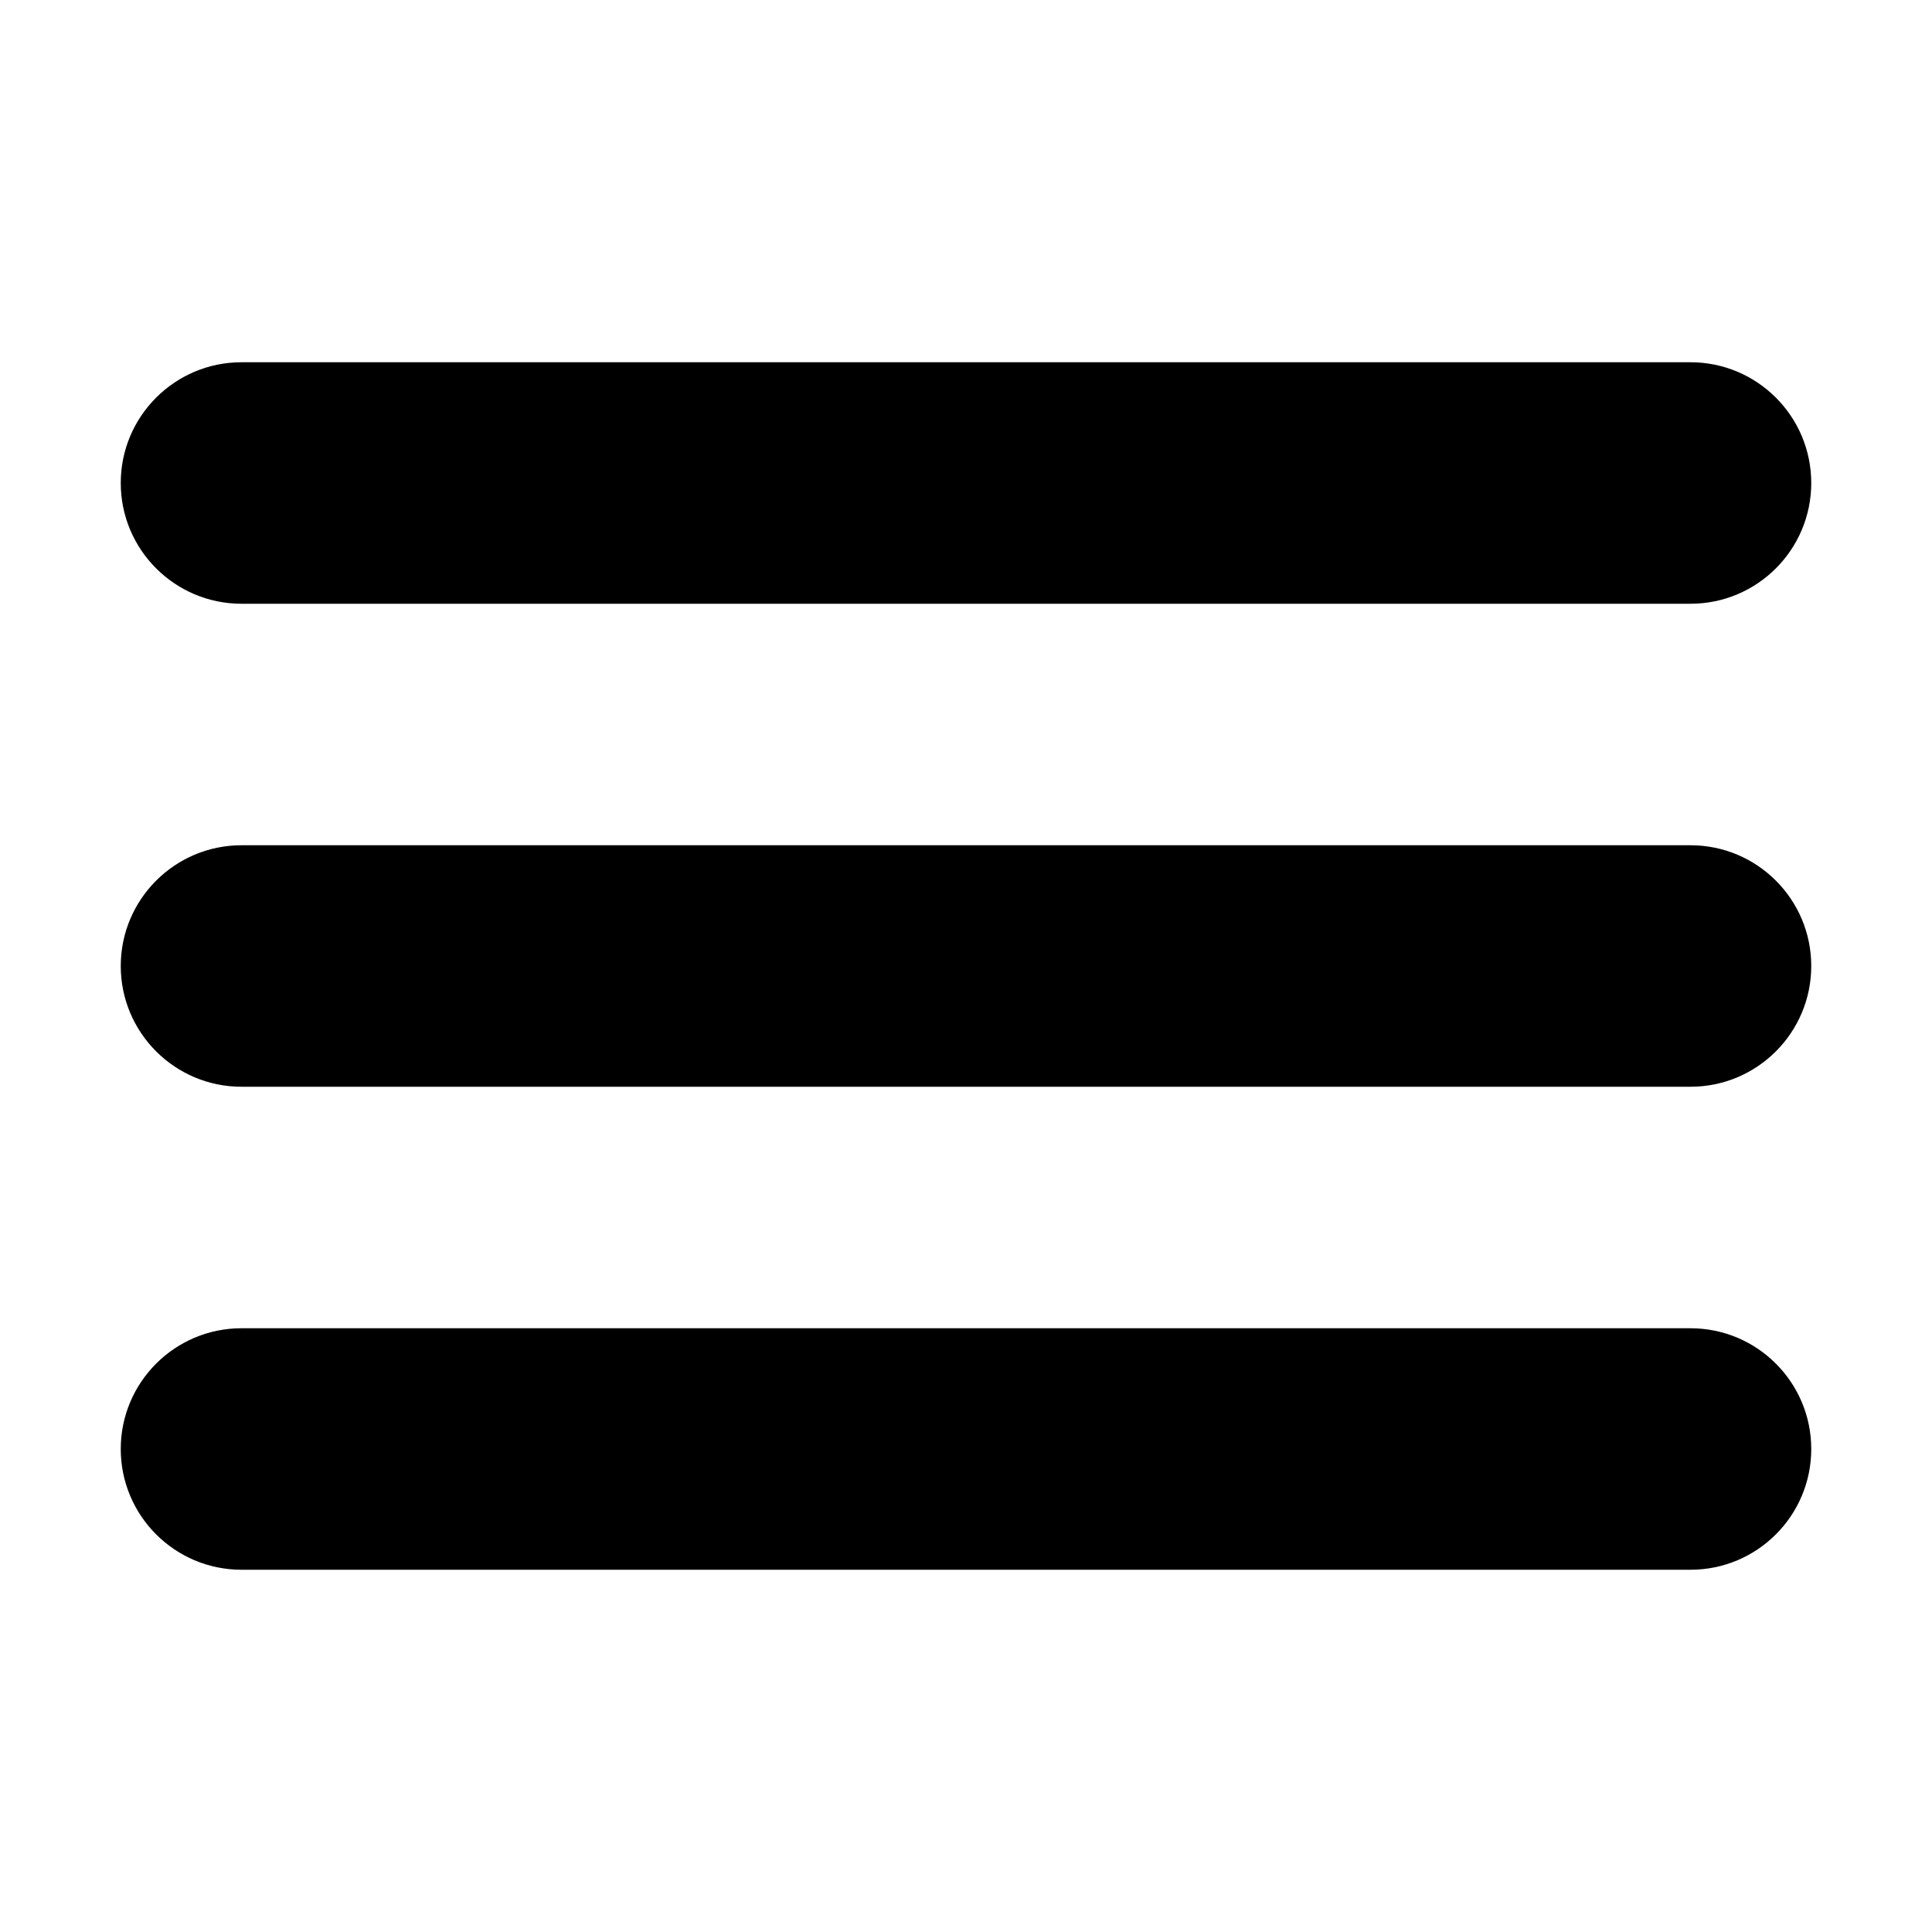
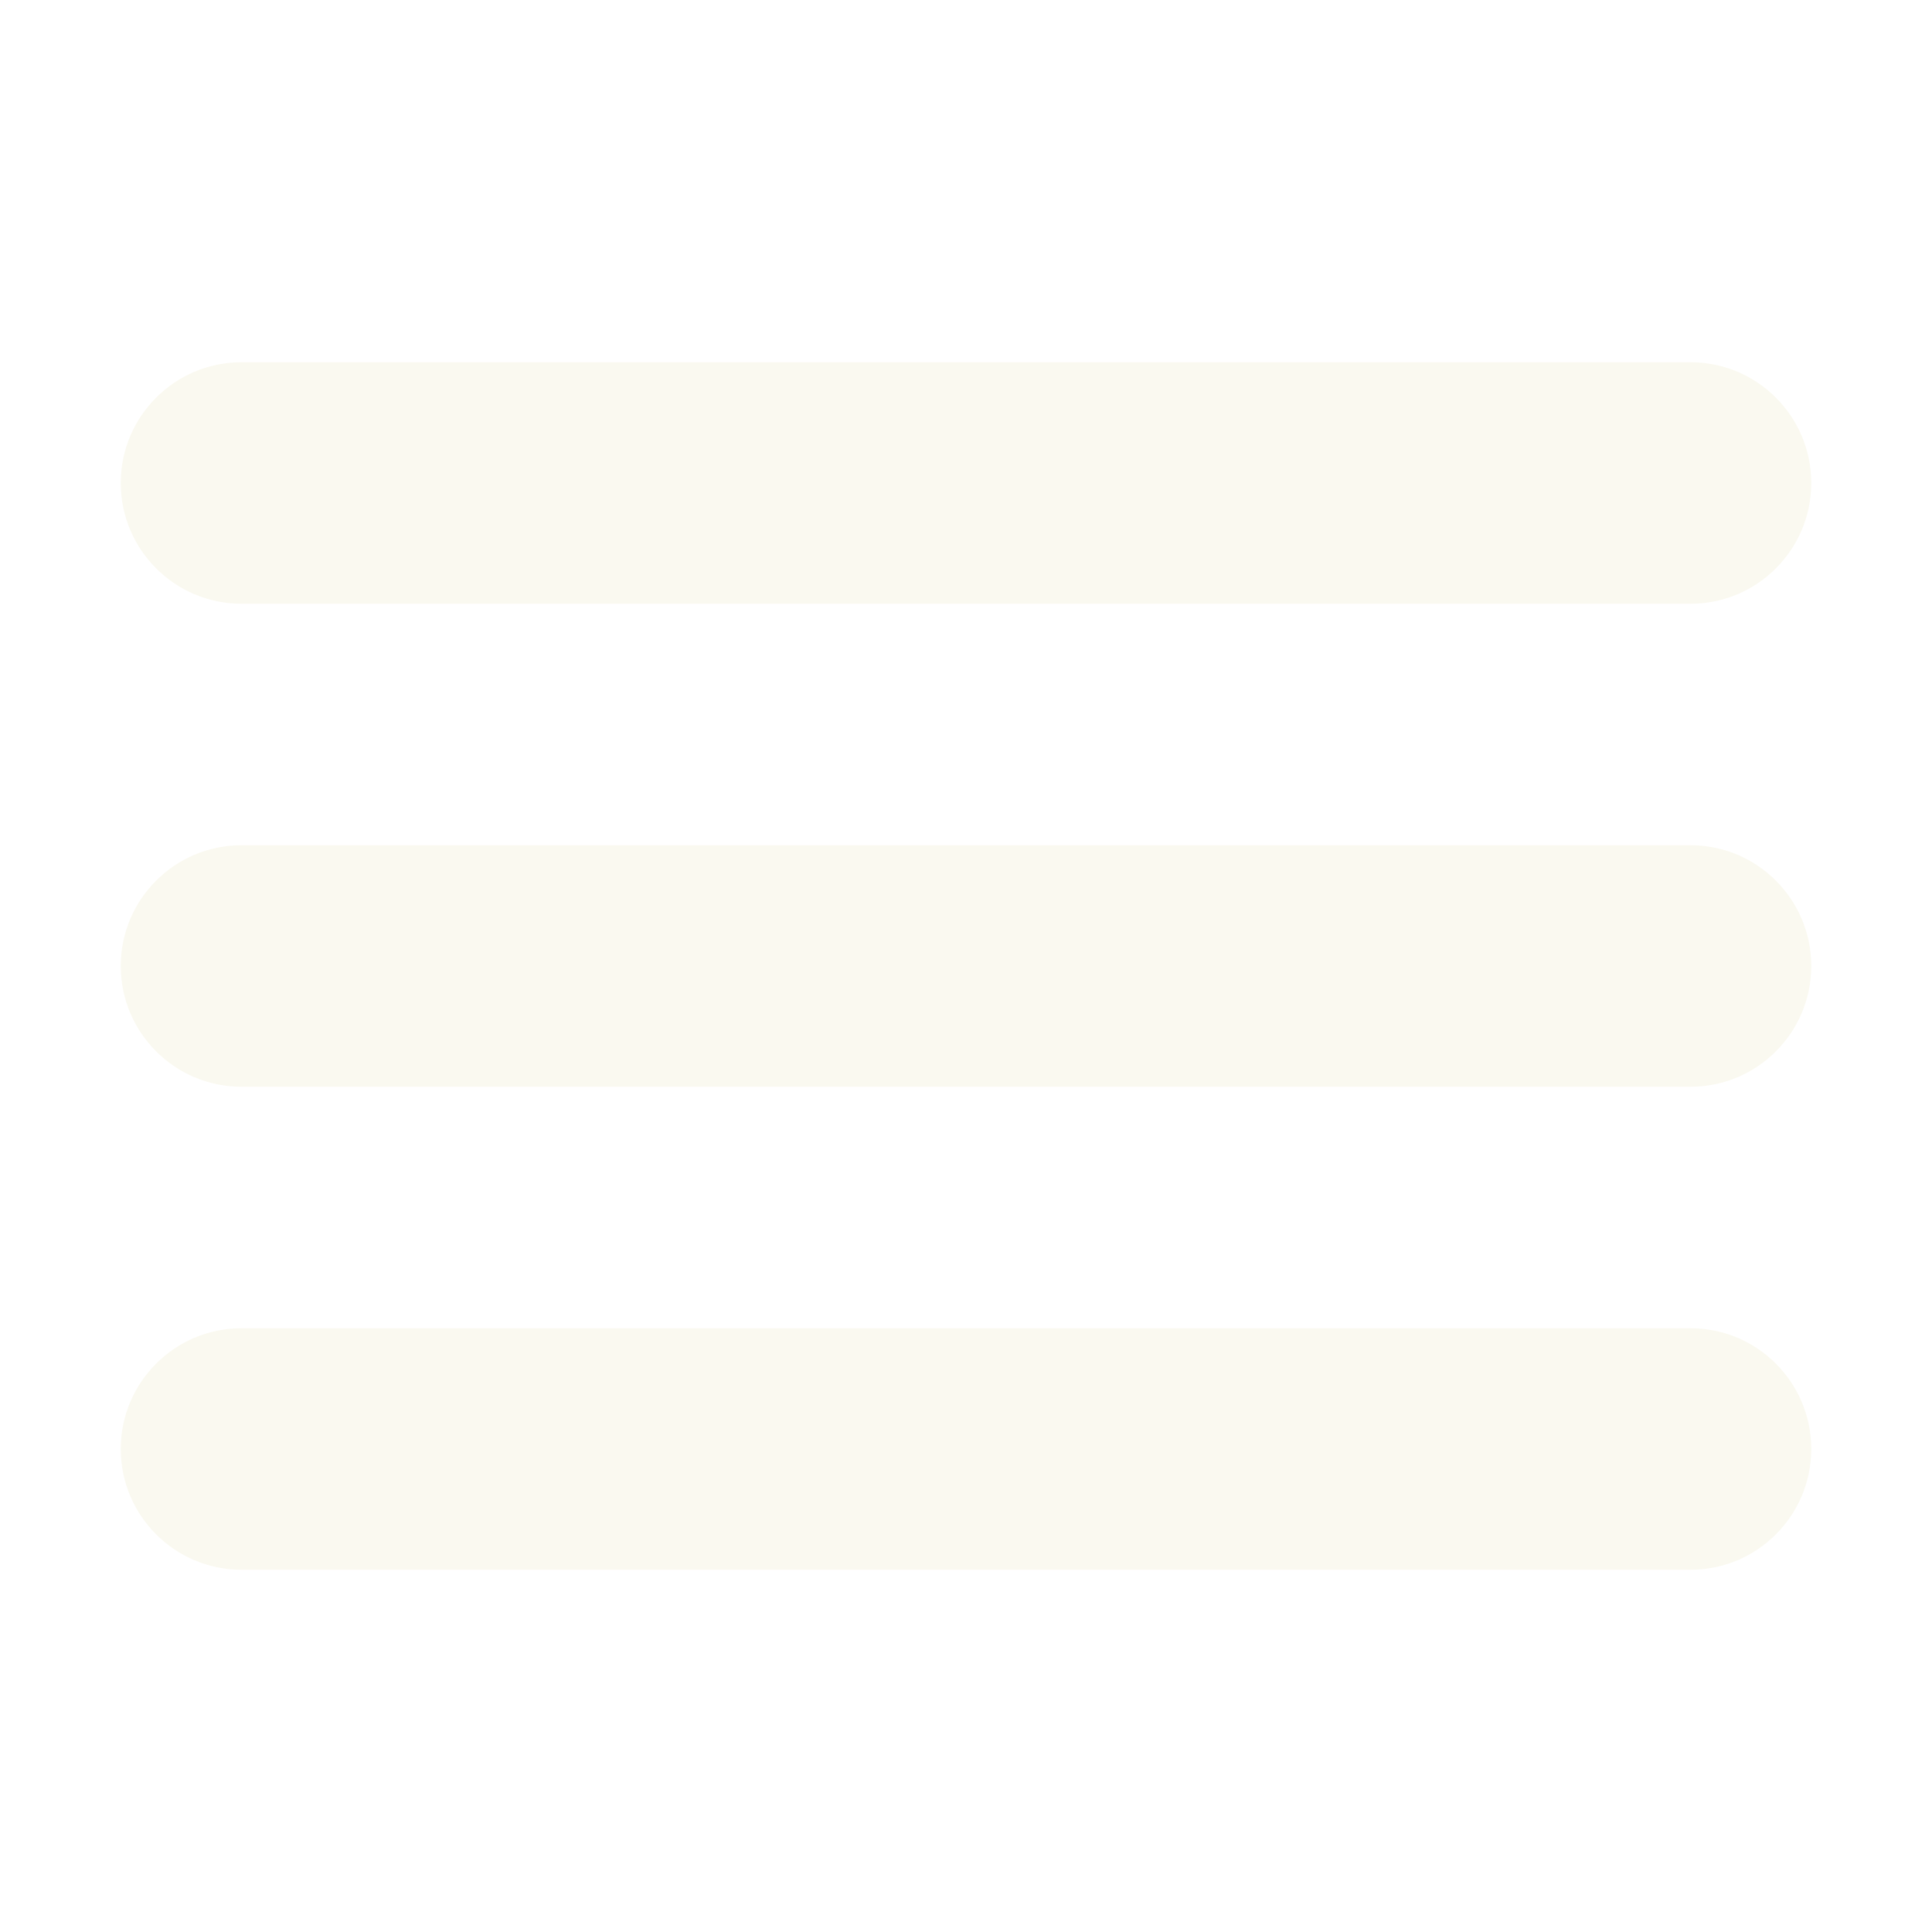
<svg xmlns="http://www.w3.org/2000/svg" height="32px" id="Layer_1" style="enable-background:new 0 0 32 32;" version="1.1" viewBox="0 0 32 32" width="32px" xml:space="preserve">
-   <path d="M4,10h24c1.104,0,2-0.896,2-2s-0.896-2-2-2H4C2.896,6,2,6.896,2,8S2.896,10,4,10z M28,14H4c-1.104,0-2,0.896-2,2  s0.896,2,2,2h24c1.104,0,2-0.896,2-2S29.104,14,28,14z M28,22H4c-1.104,0-2,0.896-2,2s0.896,2,2,2h24c1.104,0,2-0.896,2-2  S29.104,22,28,22z" />
+   <defs id="defs7" />
+   <path d="M4,10h24c1.104,0,2-0.896,2-2s-0.896-2-2-2H4C2.896,6,2,6.896,2,8S2.896,10,4,10z M28,14H4c-1.104,0-2,0.896-2,2  s0.896,2,2,2h24c1.104,0,2-0.896,2-2S29.104,14,28,14z M28,22H4c-1.104,0-2,0.896-2,2s0.896,2,2,2h24c1.104,0,2-0.896,2-2  S29.104,22,28,22z" id="path2" style="fill:#faf9f0;fill-opacity:1" />
</svg>
